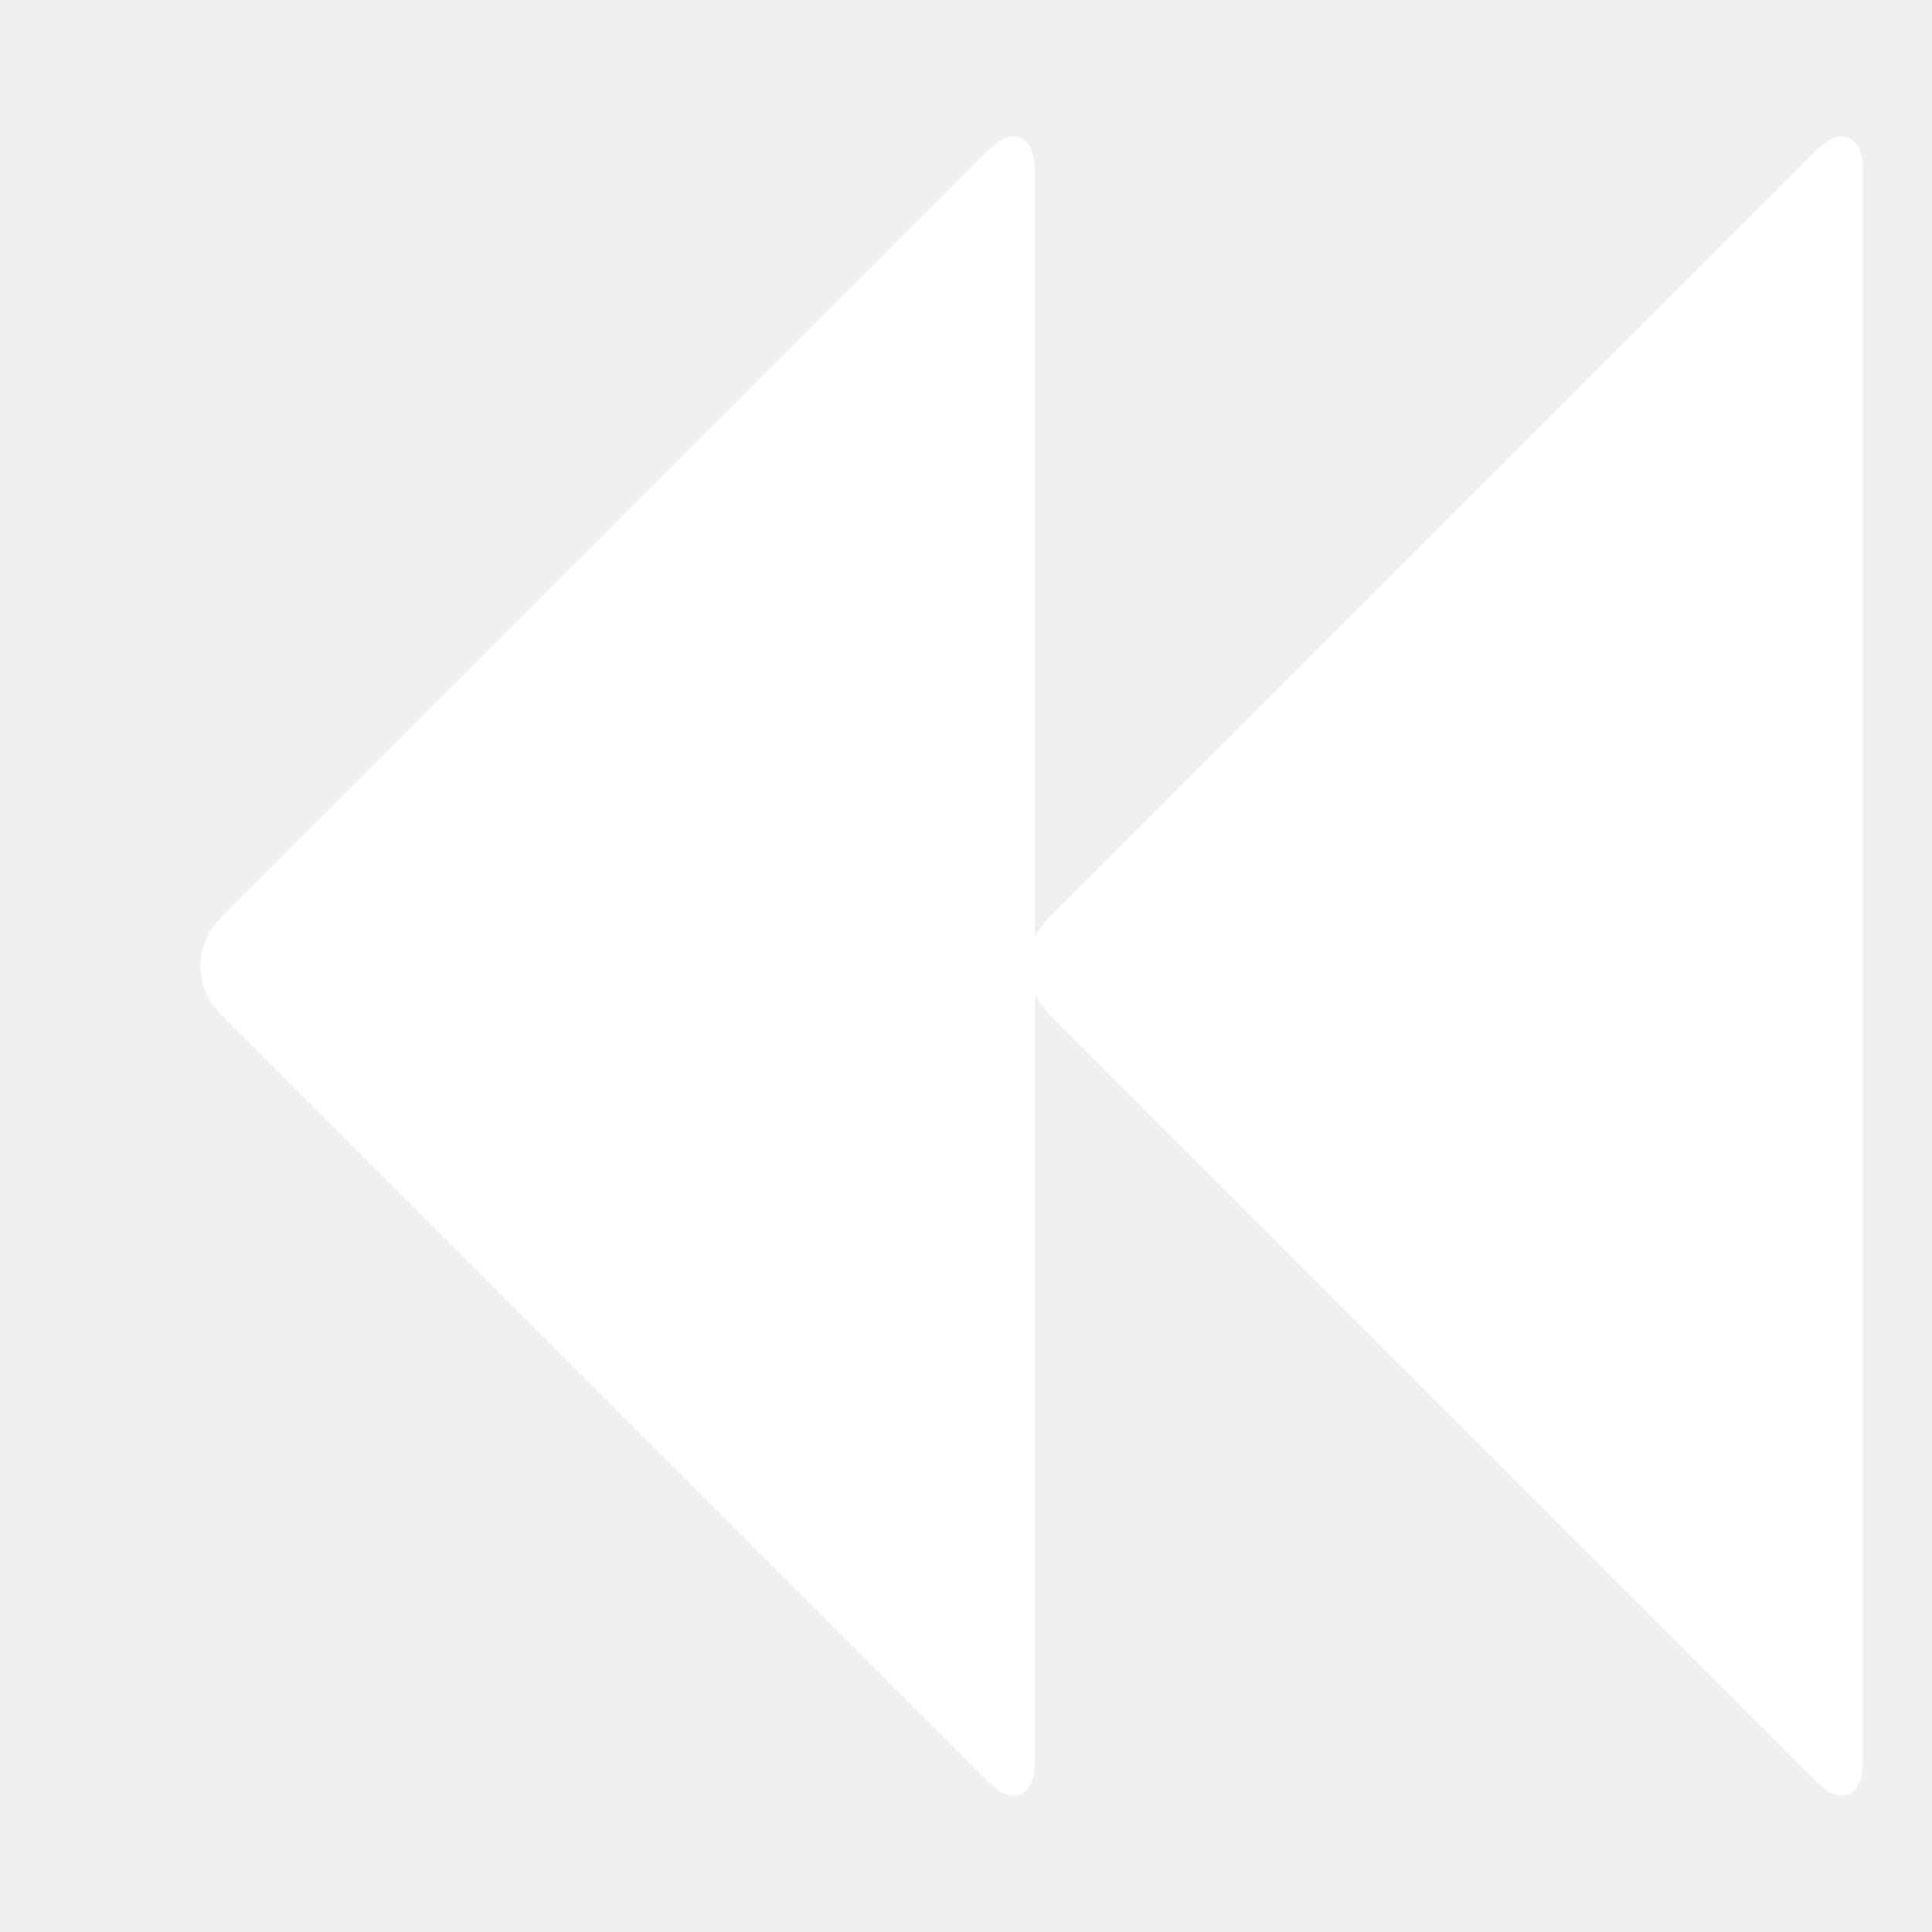
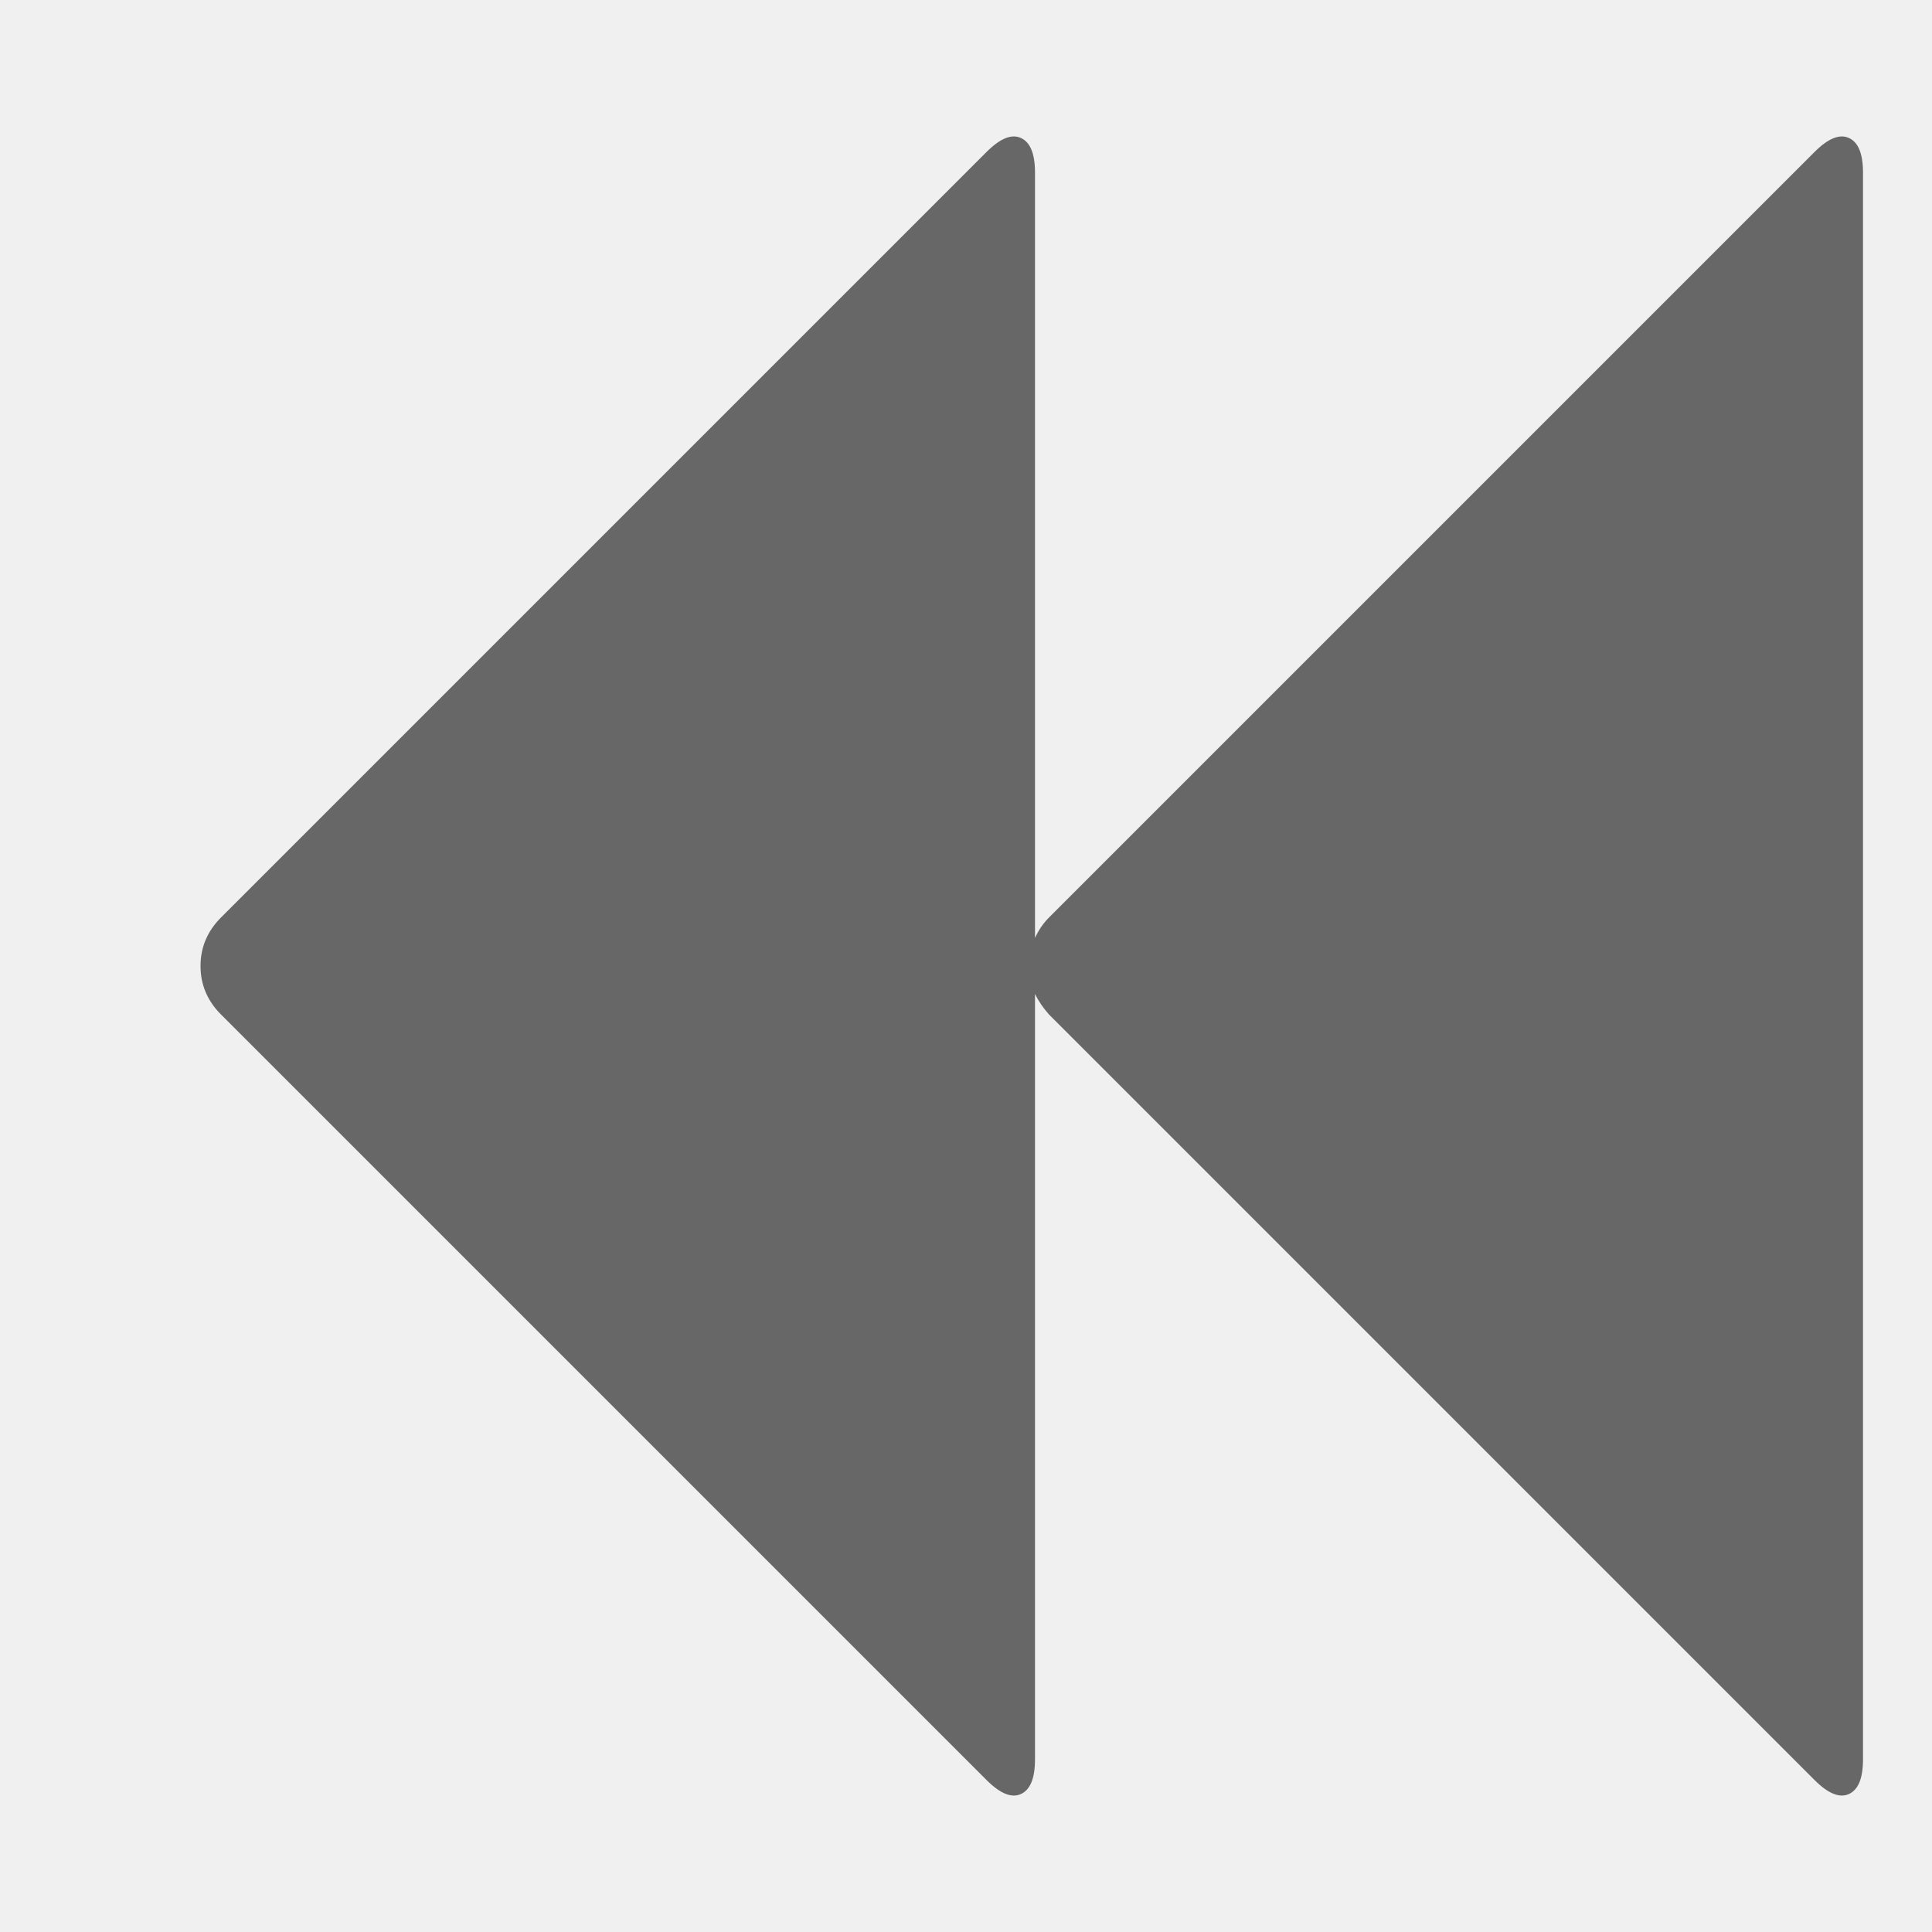
<svg xmlns="http://www.w3.org/2000/svg" height="1792" viewBox="0 0 1792 1792" width="1792">
-   <path d="M1683 141q19-19 32-13t13 32v1472q0 26-13 32t-32-13l-710-710q-8-9-13-19v710q0 26-13 32t-32-13l-710-710q-19-19-19-45t19-45l710-710q19-19 32-13t13 32v710q5-11 13-19z" fill="#fff" />
+   <path d="M1683 141q19-19 32-13t13 32v1472q0 26-13 32t-32-13l-710-710q-8-9-13-19v710q0 26-13 32t-32-13l-710-710q-19-19-19-45t19-45l710-710q19-19 32-13t13 32v710q5-11 13-19z" fill="#676767" />
</svg>
